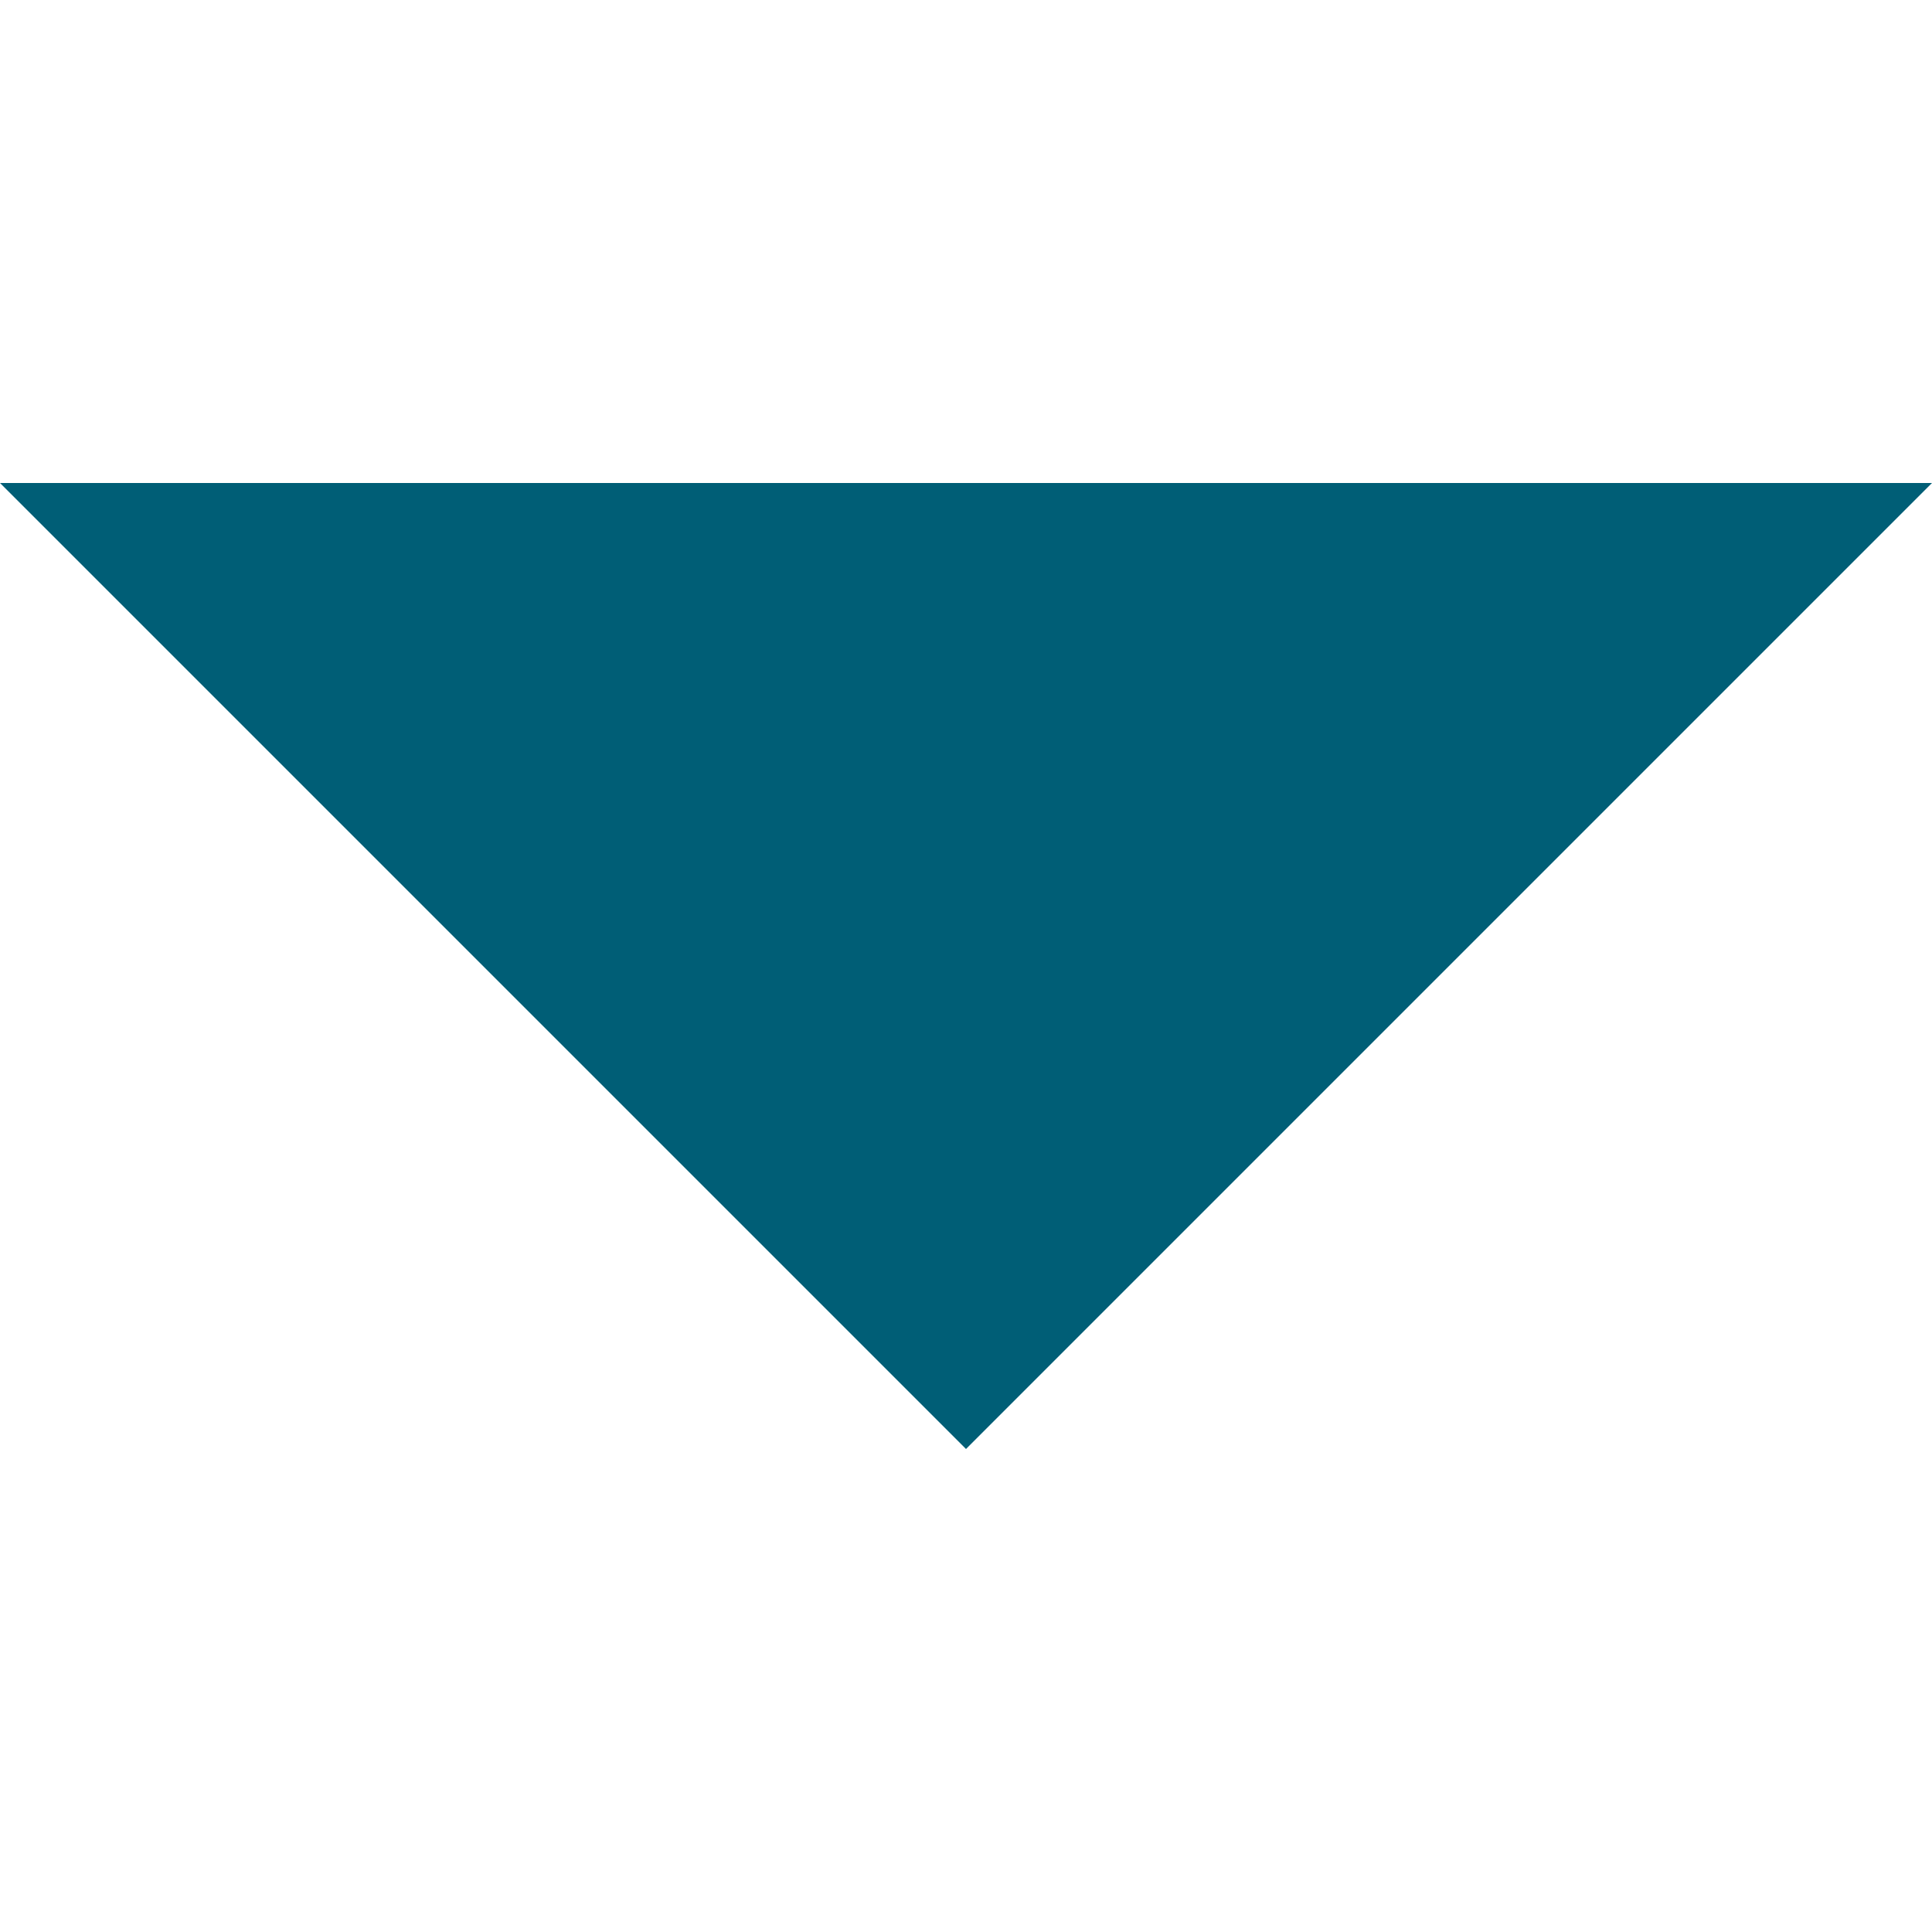
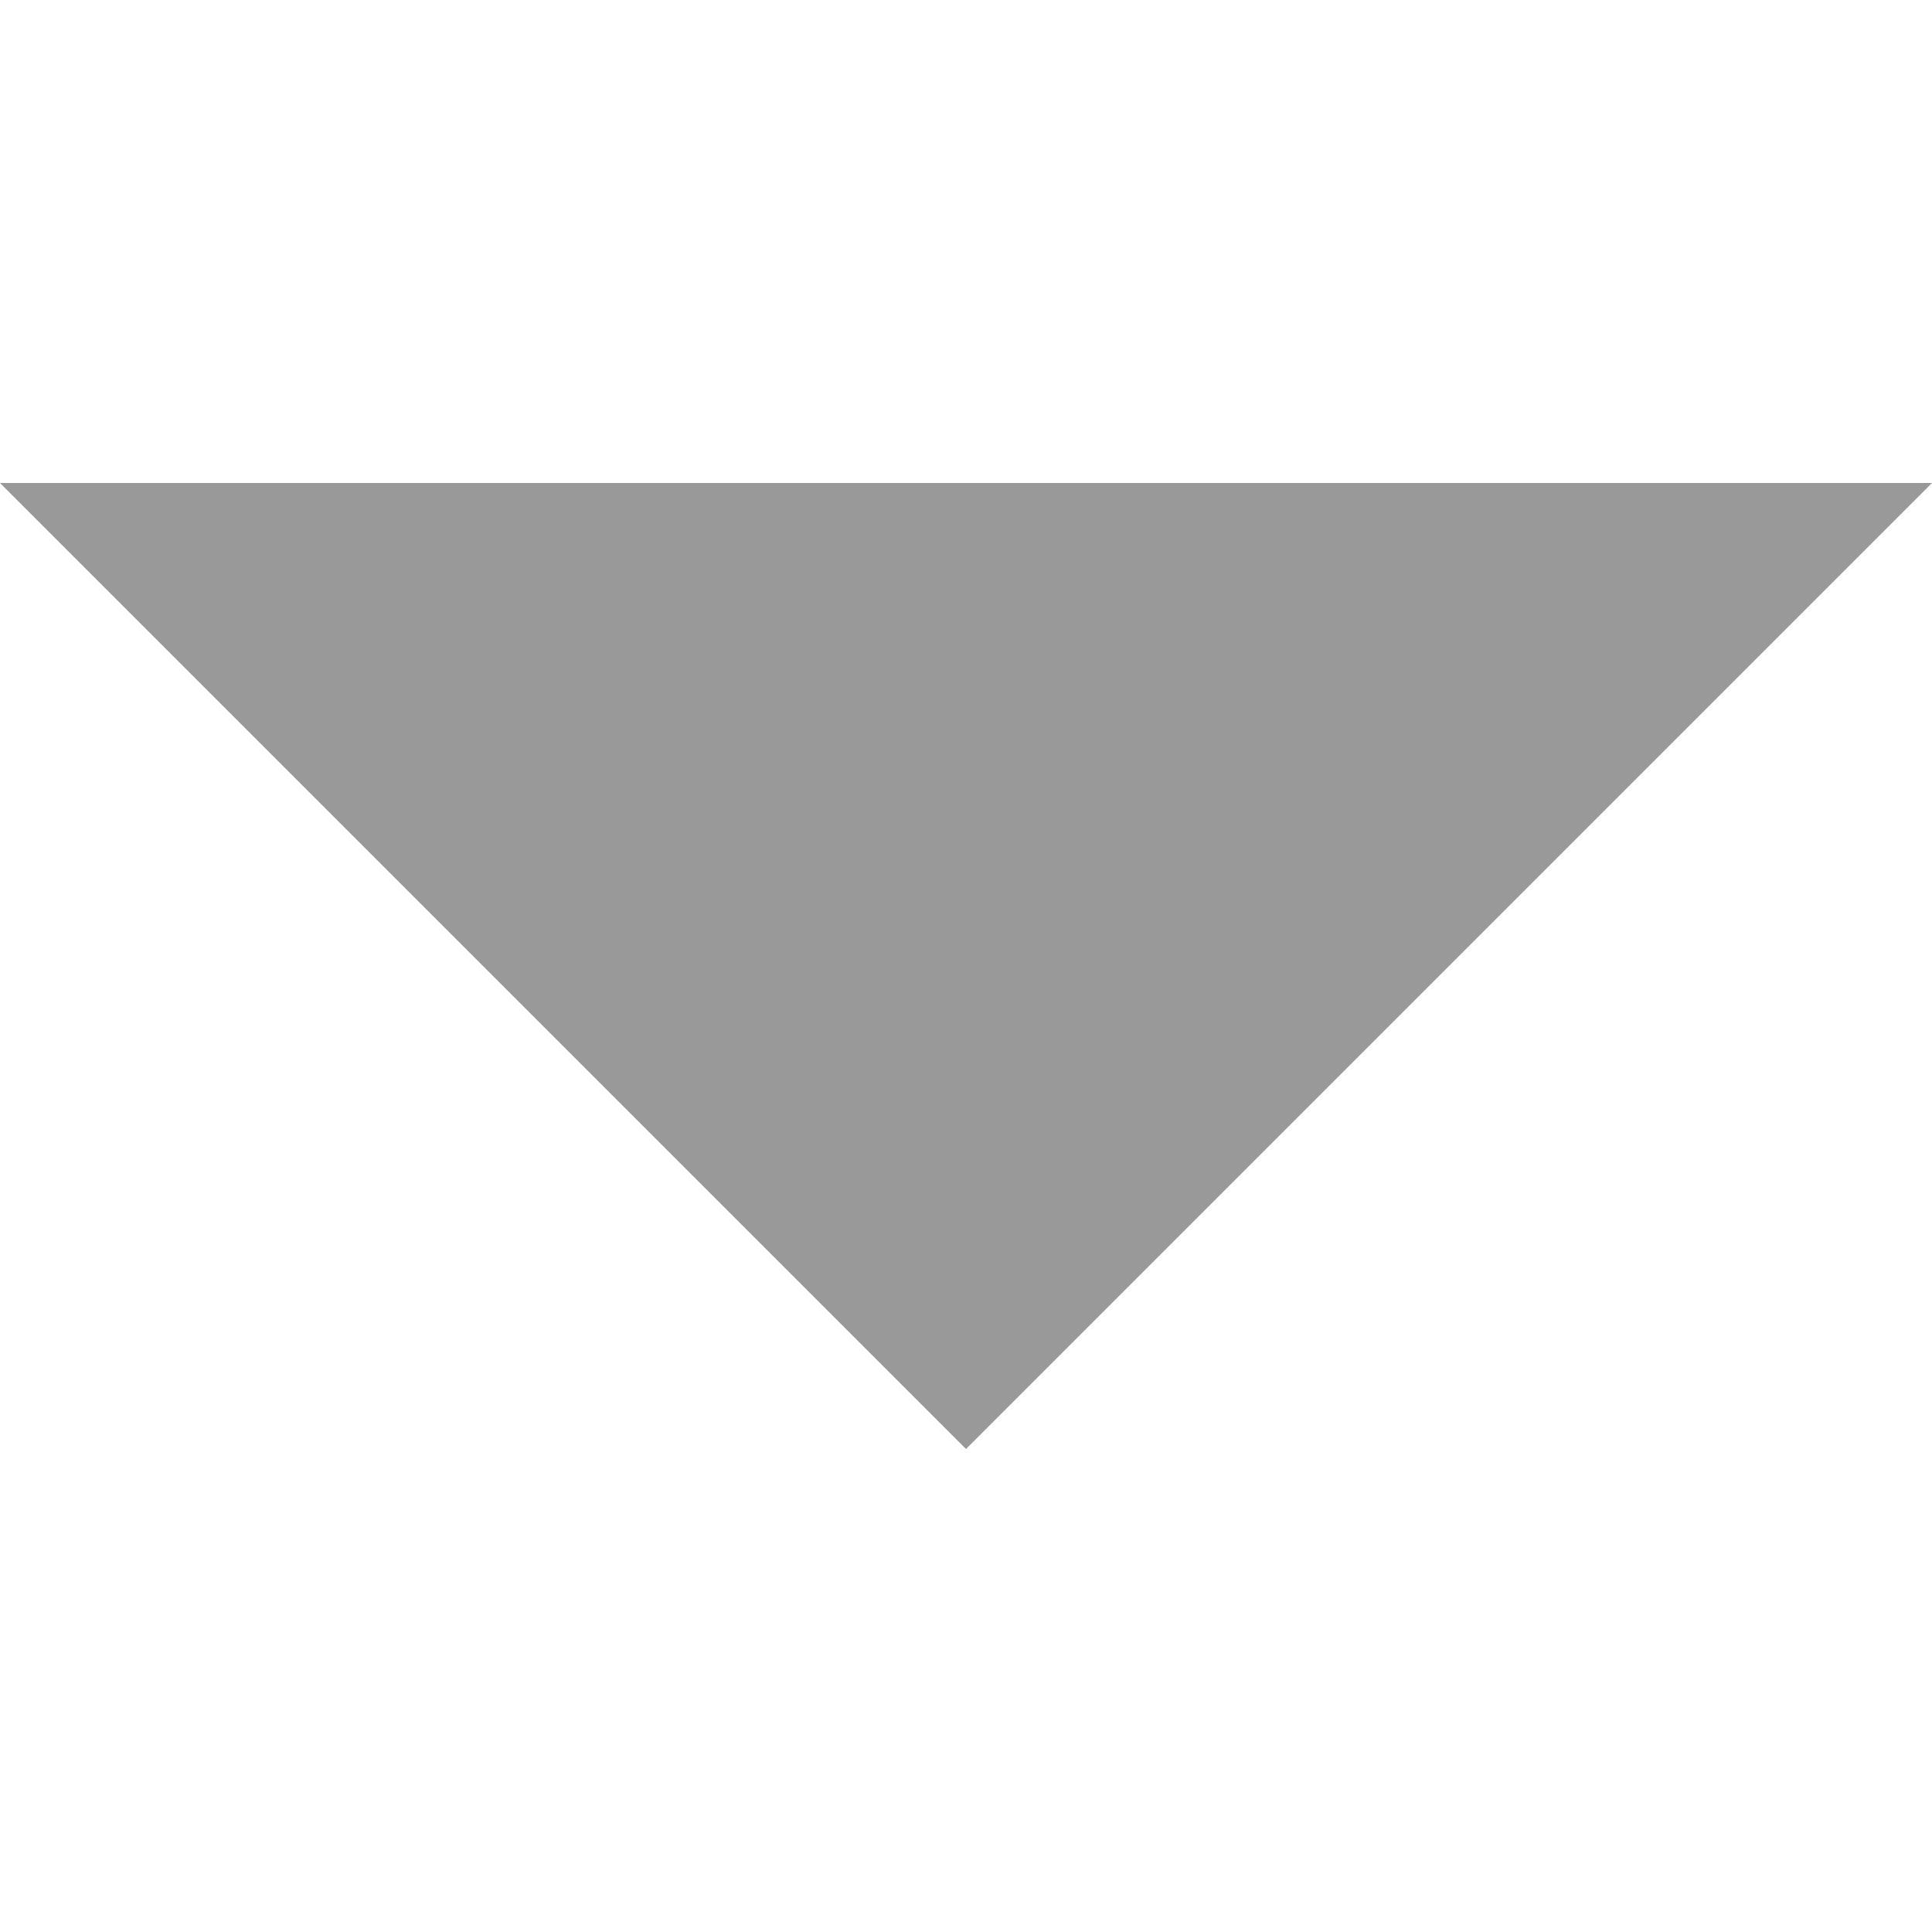
<svg xmlns="http://www.w3.org/2000/svg" version="1.1" id="Capa_1" x="0px" y="0px" width="255px" height="255px" viewBox="0 0 255 255" style="enable-background:new 0 0 255 255;" xml:space="preserve">
  <g>
-     <g id="arrow-drop-down" fill="#005e76">
+     <g id="arrow-drop-down" fill="#999999">
      <polygon points="0,63.75 127.5,191.25 255,63.75   " />
    </g>
  </g>
  <g>
</g>
  <g>
</g>
  <g>
</g>
  <g>
</g>
  <g>
</g>
  <g>
</g>
  <g>
</g>
  <g>
</g>
  <g>
</g>
  <g>
</g>
  <g>
</g>
  <g>
</g>
  <g>
</g>
  <g>
</g>
  <g>
</g>
</svg>
